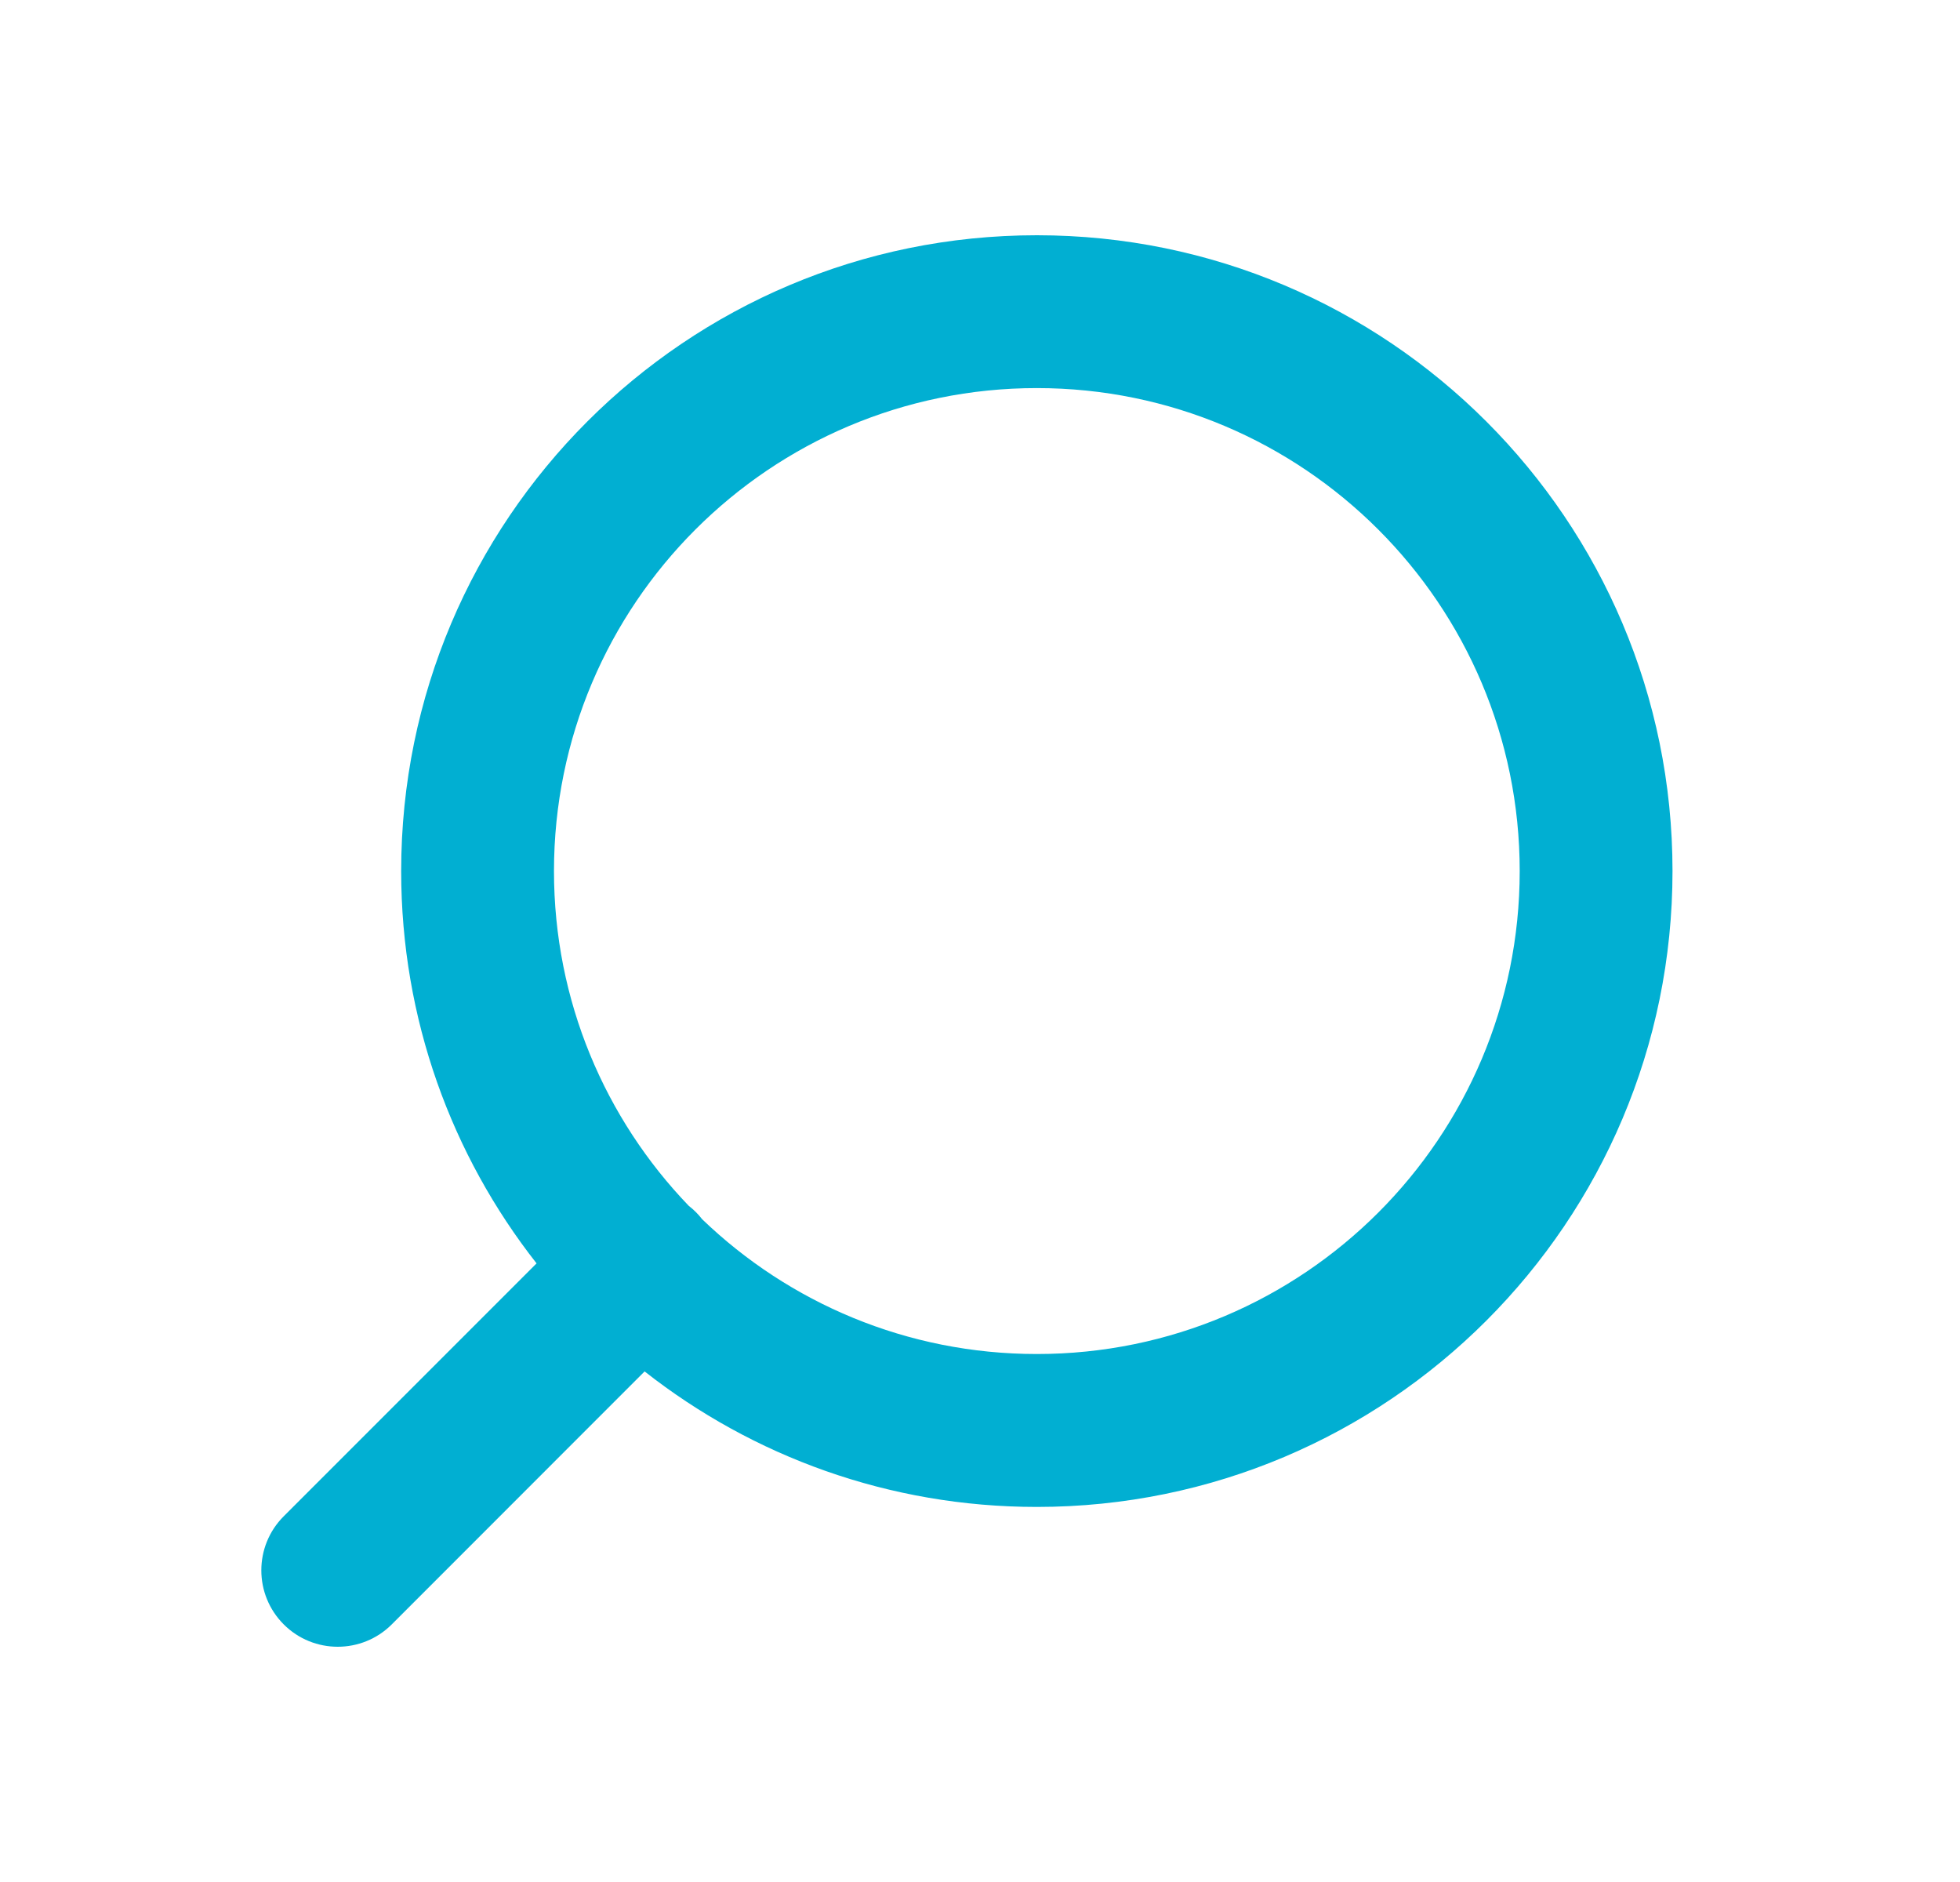
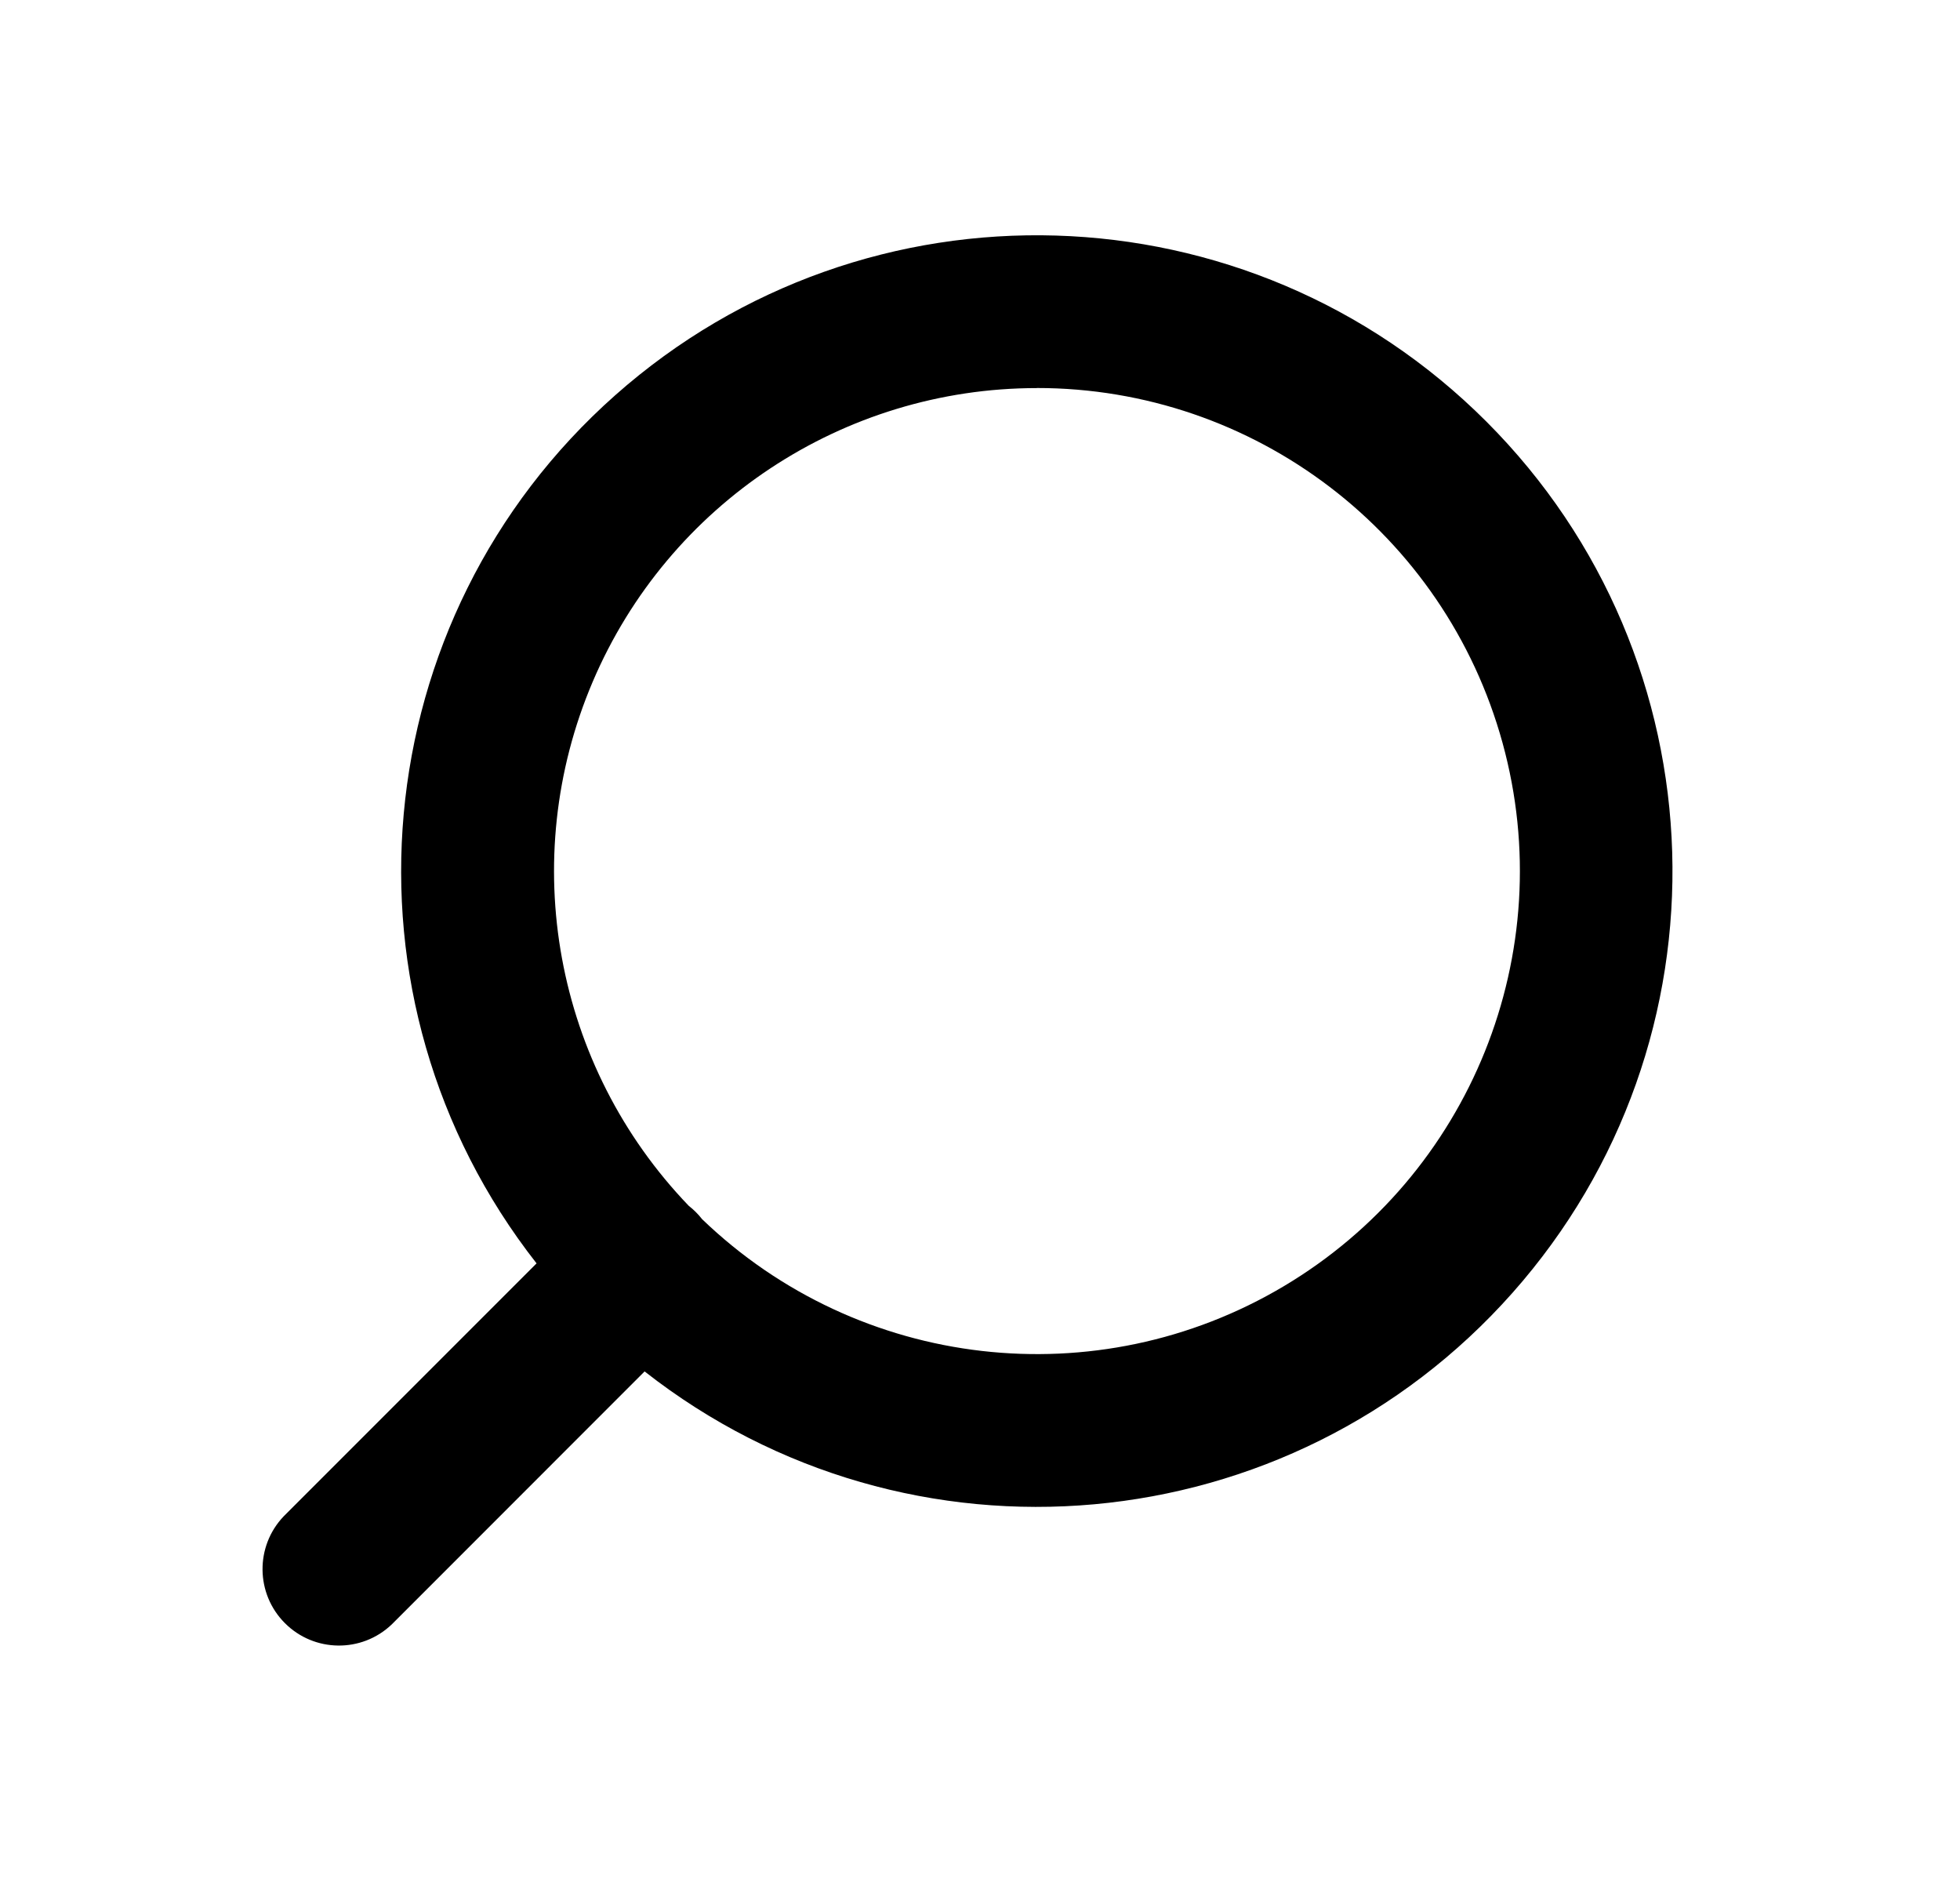
- <svg xmlns="http://www.w3.org/2000/svg" width="25" height="24" viewBox="0 0 25 24" fill="none">
-   <path fill-rule="evenodd" clip-rule="evenodd" d="M13.225 4.949C9.823 4.949 7.066 7.707 7.066 11.108C7.066 12.765 7.72 14.27 8.785 15.377C8.817 15.402 8.847 15.428 8.876 15.457C8.905 15.486 8.932 15.517 8.956 15.548C10.063 16.613 11.568 17.267 13.225 17.267C16.627 17.267 19.384 14.51 19.384 11.108C19.384 7.707 16.627 4.949 13.225 4.949ZM8.222 17.489C9.6 18.571 11.337 19.217 13.225 19.217C17.703 19.217 21.333 15.586 21.333 11.108C21.333 6.63 17.703 3 13.225 3C8.747 3 5.117 6.63 5.117 11.108C5.117 12.996 5.762 14.733 6.844 16.111L3.619 19.336C3.238 19.717 3.238 20.334 3.619 20.715C3.999 21.095 4.616 21.095 4.997 20.715L8.222 17.489Z" fill="#01AFD2" />
+ <svg xmlns="http://www.w3.org/2000/svg" width="25" height="24">
+   <path fill-rule="evenodd" clip-rule="evenodd" d="M13.225 4.949a6.16 6.16 0 00-4.44 10.428.986.986 0 01.171.171 6.16 6.16 0 104.269-10.6zm-5.003 12.54a8.108 8.108 0 10-1.378-1.378l-3.225 3.225a.975.975 0 001.378 1.379l3.225-3.226z" />
</svg>
